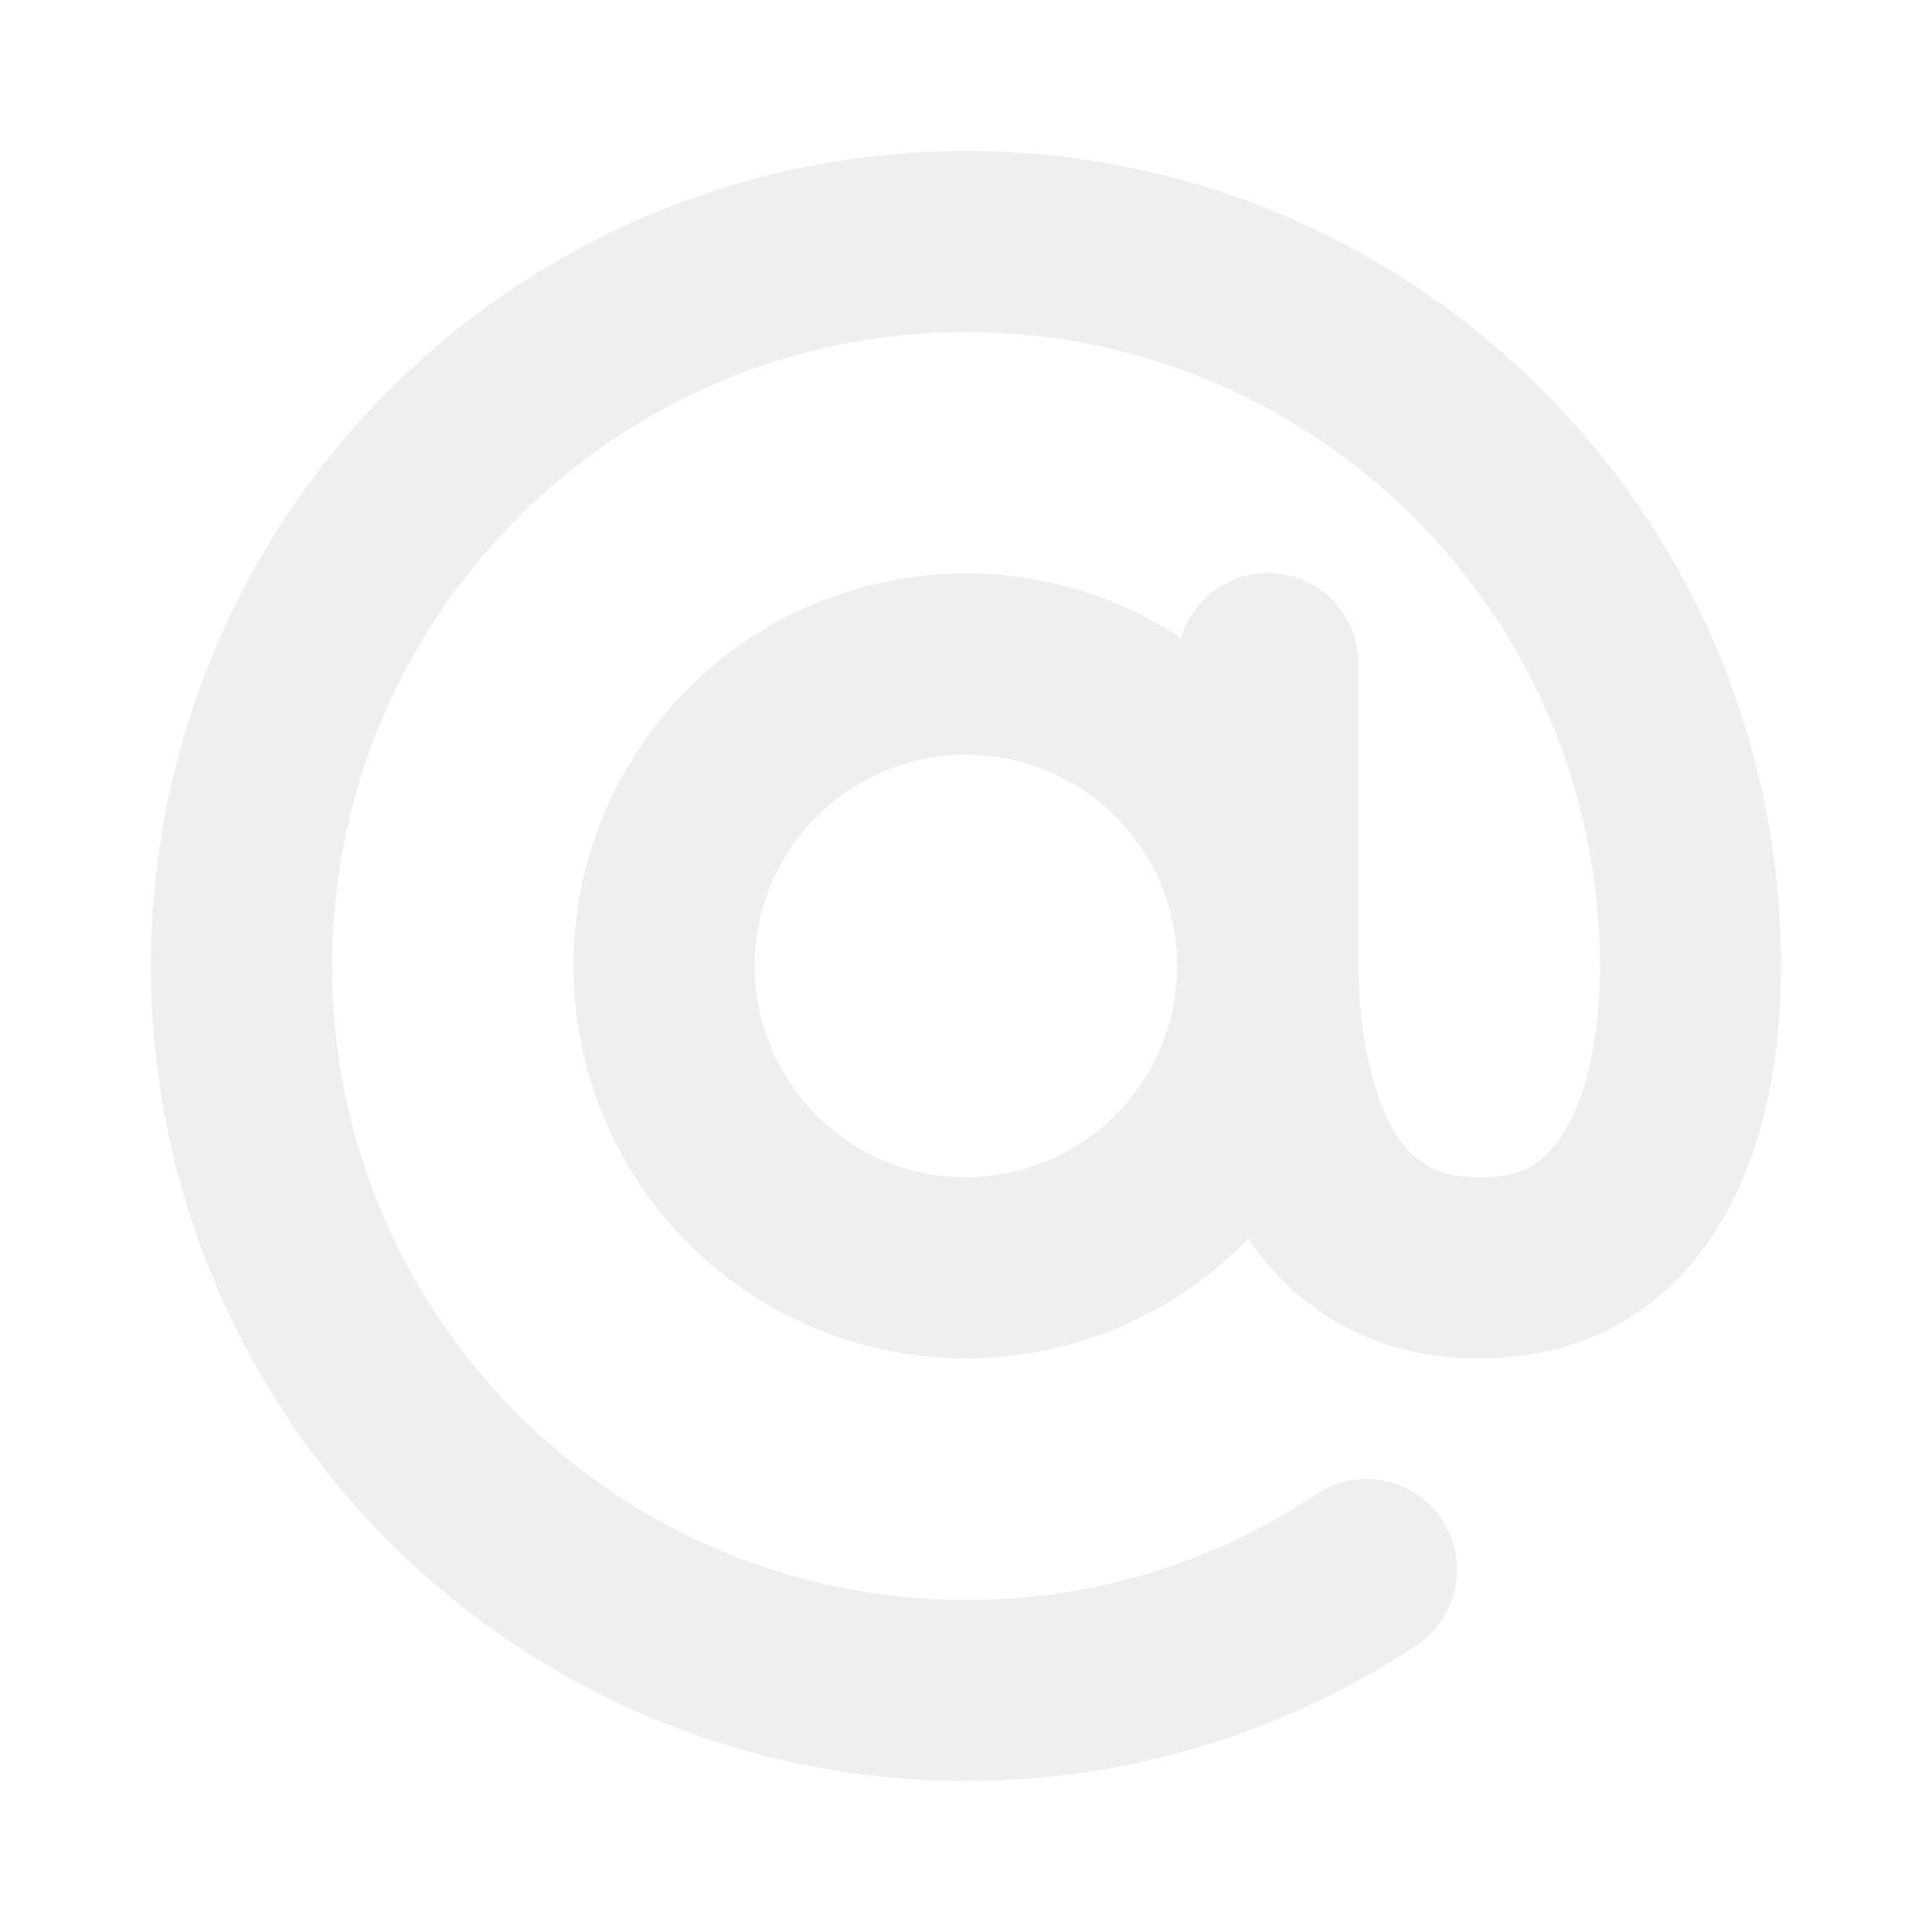
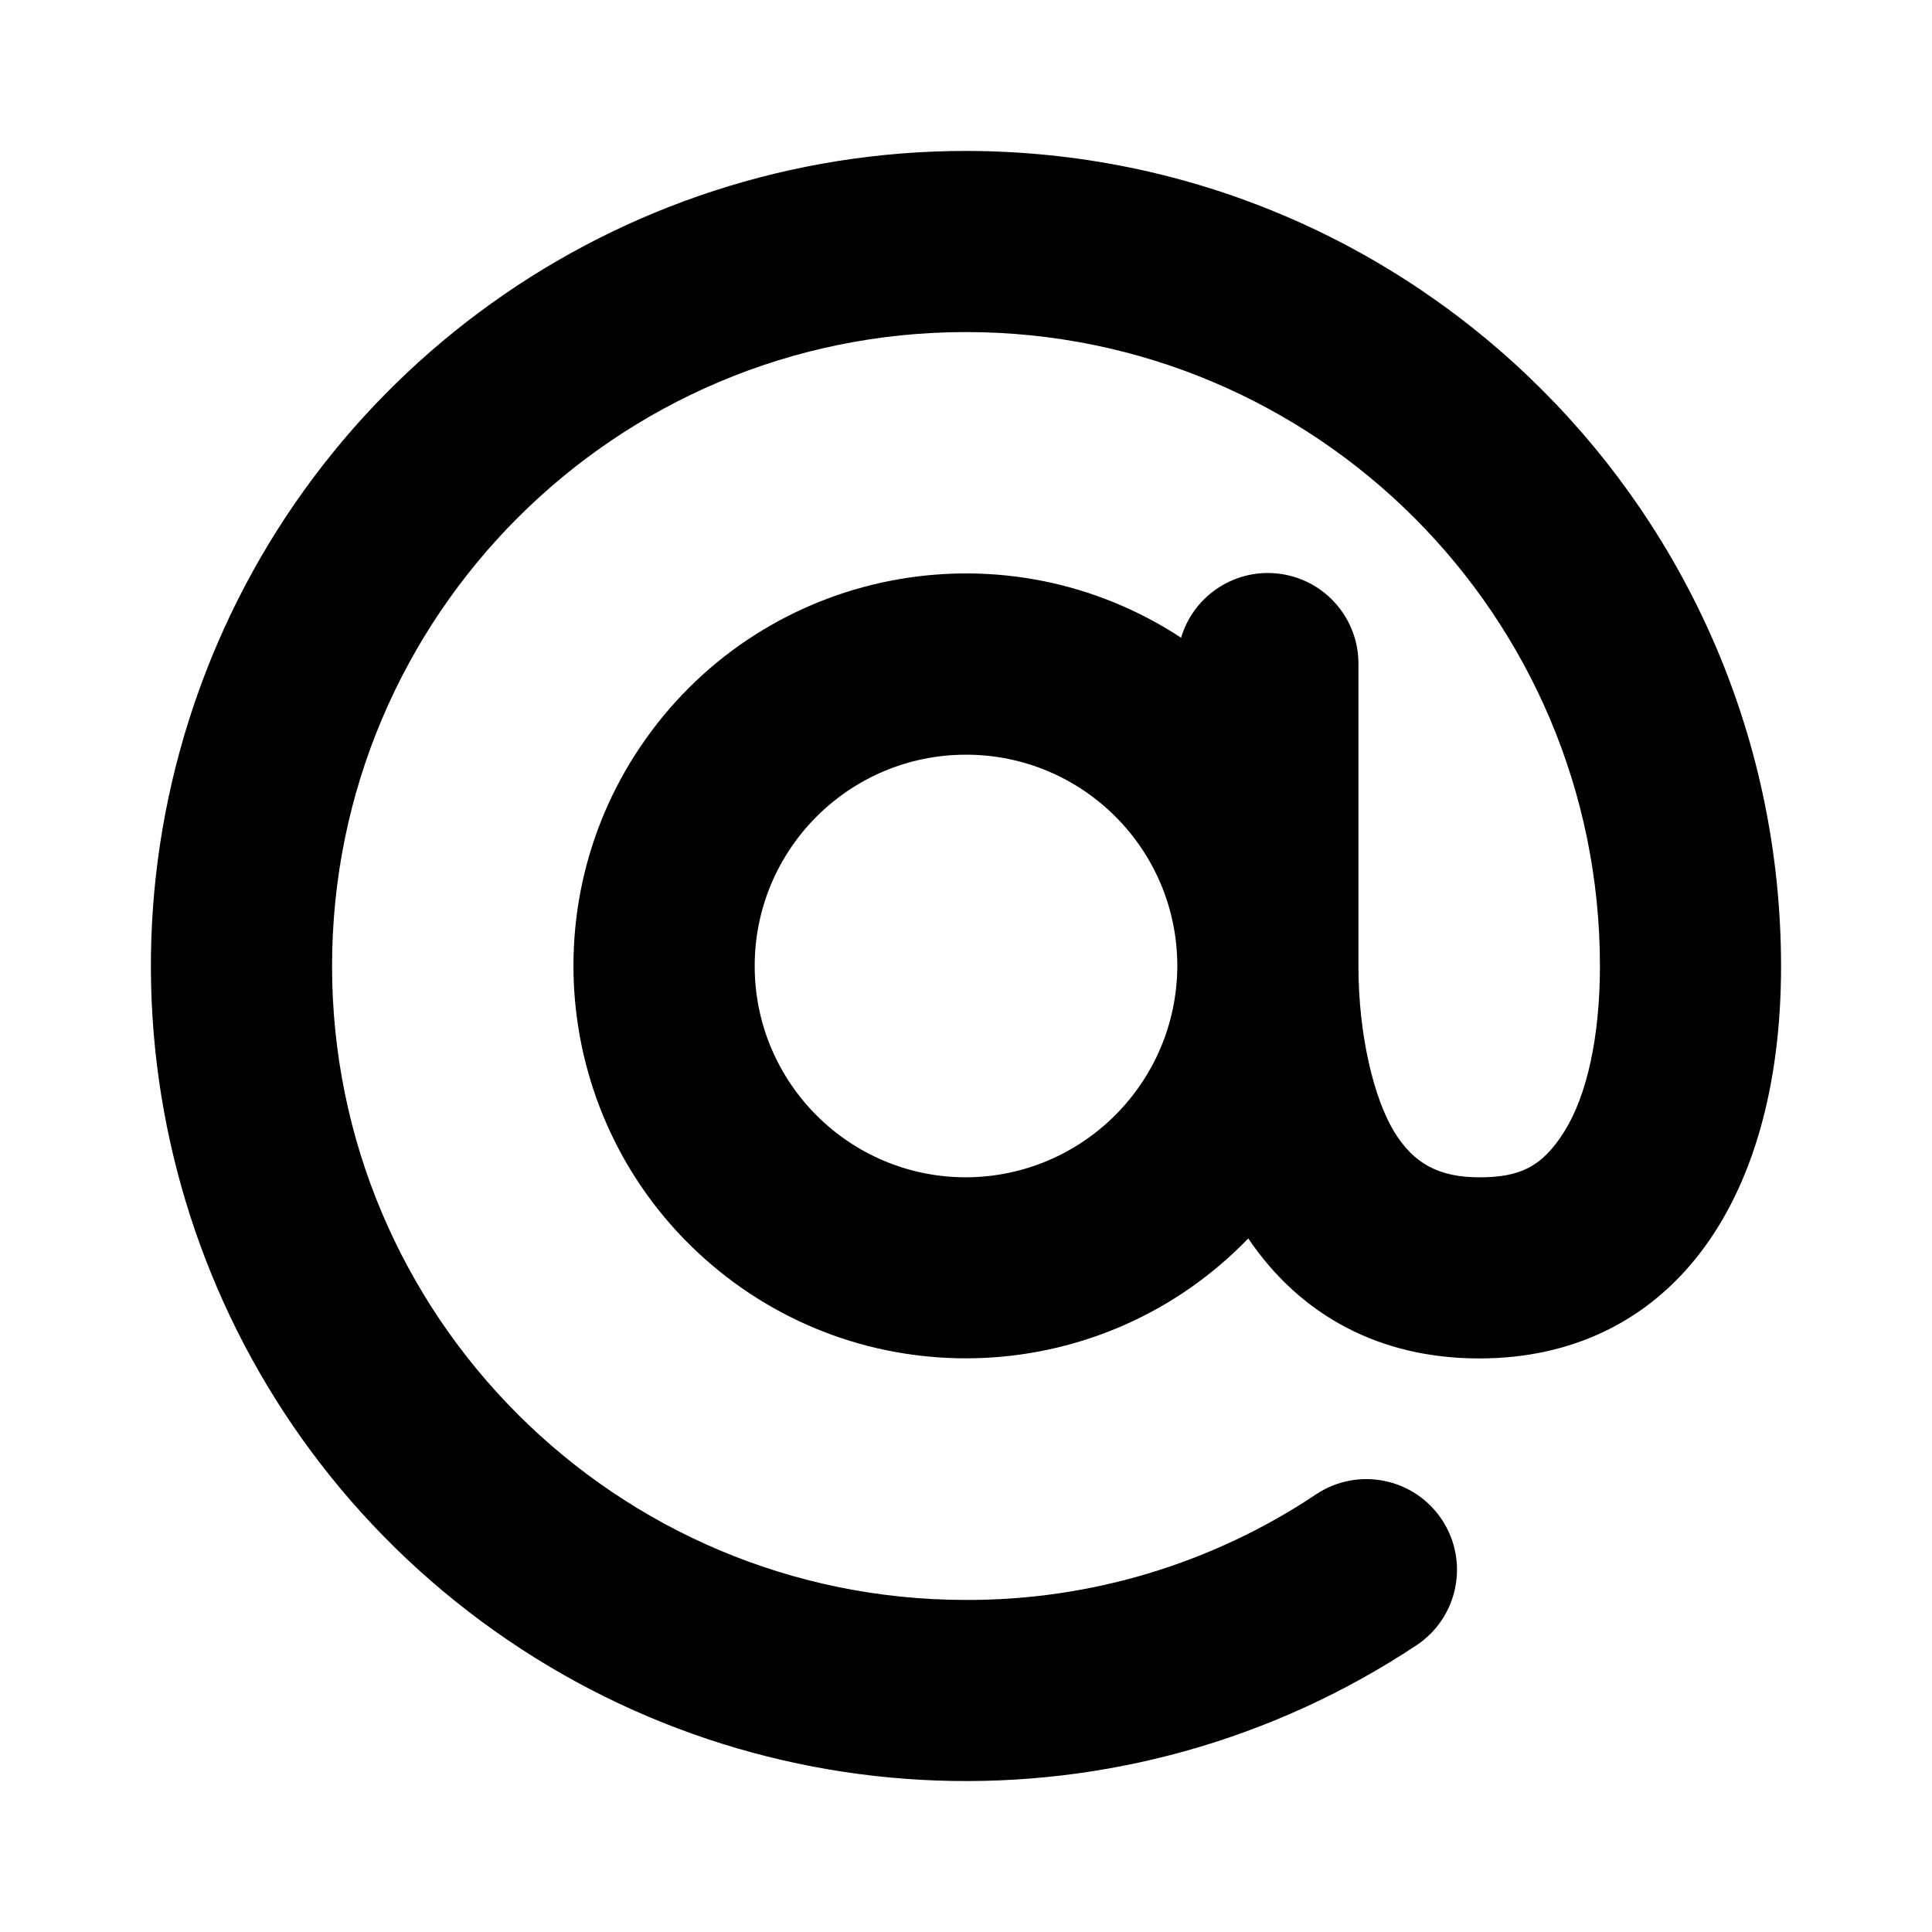
<svg xmlns="http://www.w3.org/2000/svg" width="1em" height="1em" viewBox="0 0 256 256">
-   <path fill="#efeff0" d="M128 20a108 108 0 1 0 59.7 198a12 12 0 1 0-13.3-20a83 83 0 0 1-46.4 14a84 84 0 1 1 84-84c0 9.3-1.7 17.1-4.7 21.9s-6 6.1-11.3 6.1s-8.7-1.8-11.3-6.1s-4.7-12.6-4.7-21.9V88a12 12 0 0 0-23.5-3.5a52 52 0 1 0 8.9 79.6c6.9 10.2 17.4 15.9 30.6 15.9c24.7 0 40-19.9 40-52A108.1 108.1 0 0 0 128 20Zm0 136a28 28 0 1 1 28-28a28.1 28.1 0 0 1-28 28Z" />
+   <path fill="#000" d="M128 20a108 108 0 1 0 59.7 198a12 12 0 1 0-13.3-20a83 83 0 0 1-46.4 14a84 84 0 1 1 84-84c0 9.3-1.7 17.1-4.7 21.9s-6 6.1-11.3 6.1s-8.7-1.8-11.3-6.1s-4.7-12.6-4.7-21.9V88a12 12 0 0 0-23.5-3.5a52 52 0 1 0 8.9 79.6c6.9 10.2 17.4 15.9 30.6 15.9c24.7 0 40-19.9 40-52A108.1 108.1 0 0 0 128 20Zm0 136a28 28 0 1 1 28-28a28.1 28.1 0 0 1-28 28Z" />
</svg>
